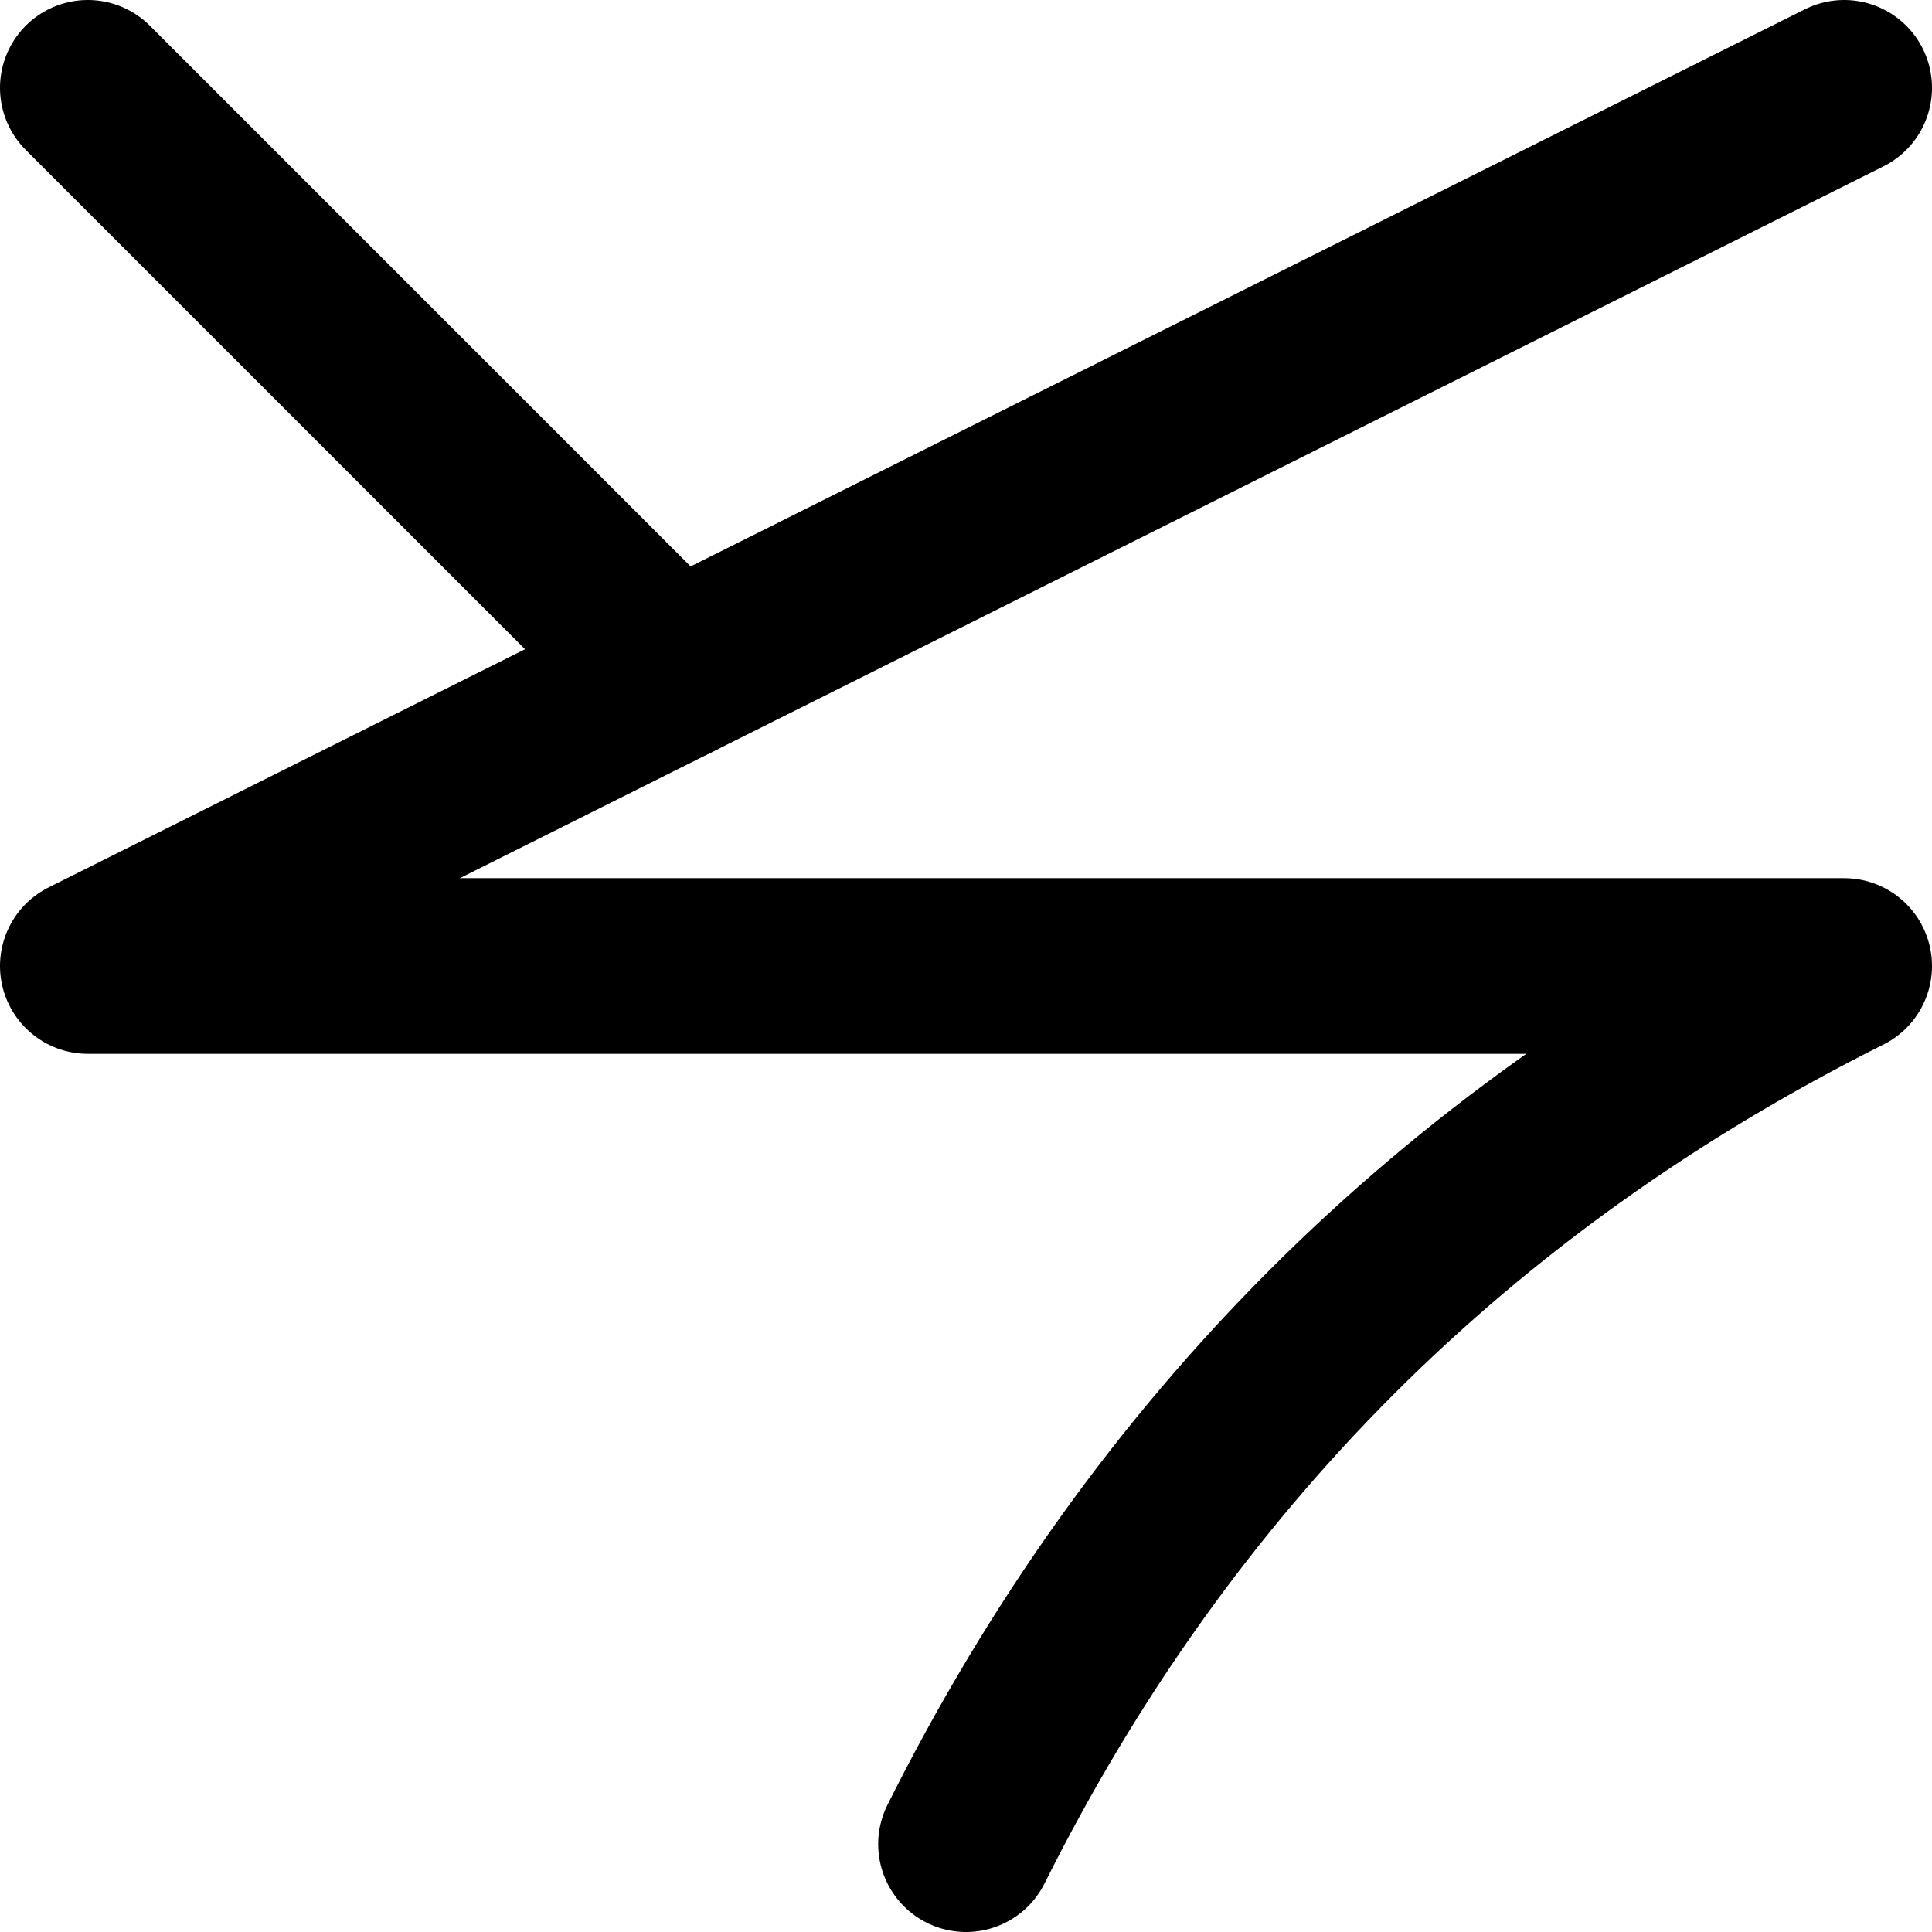
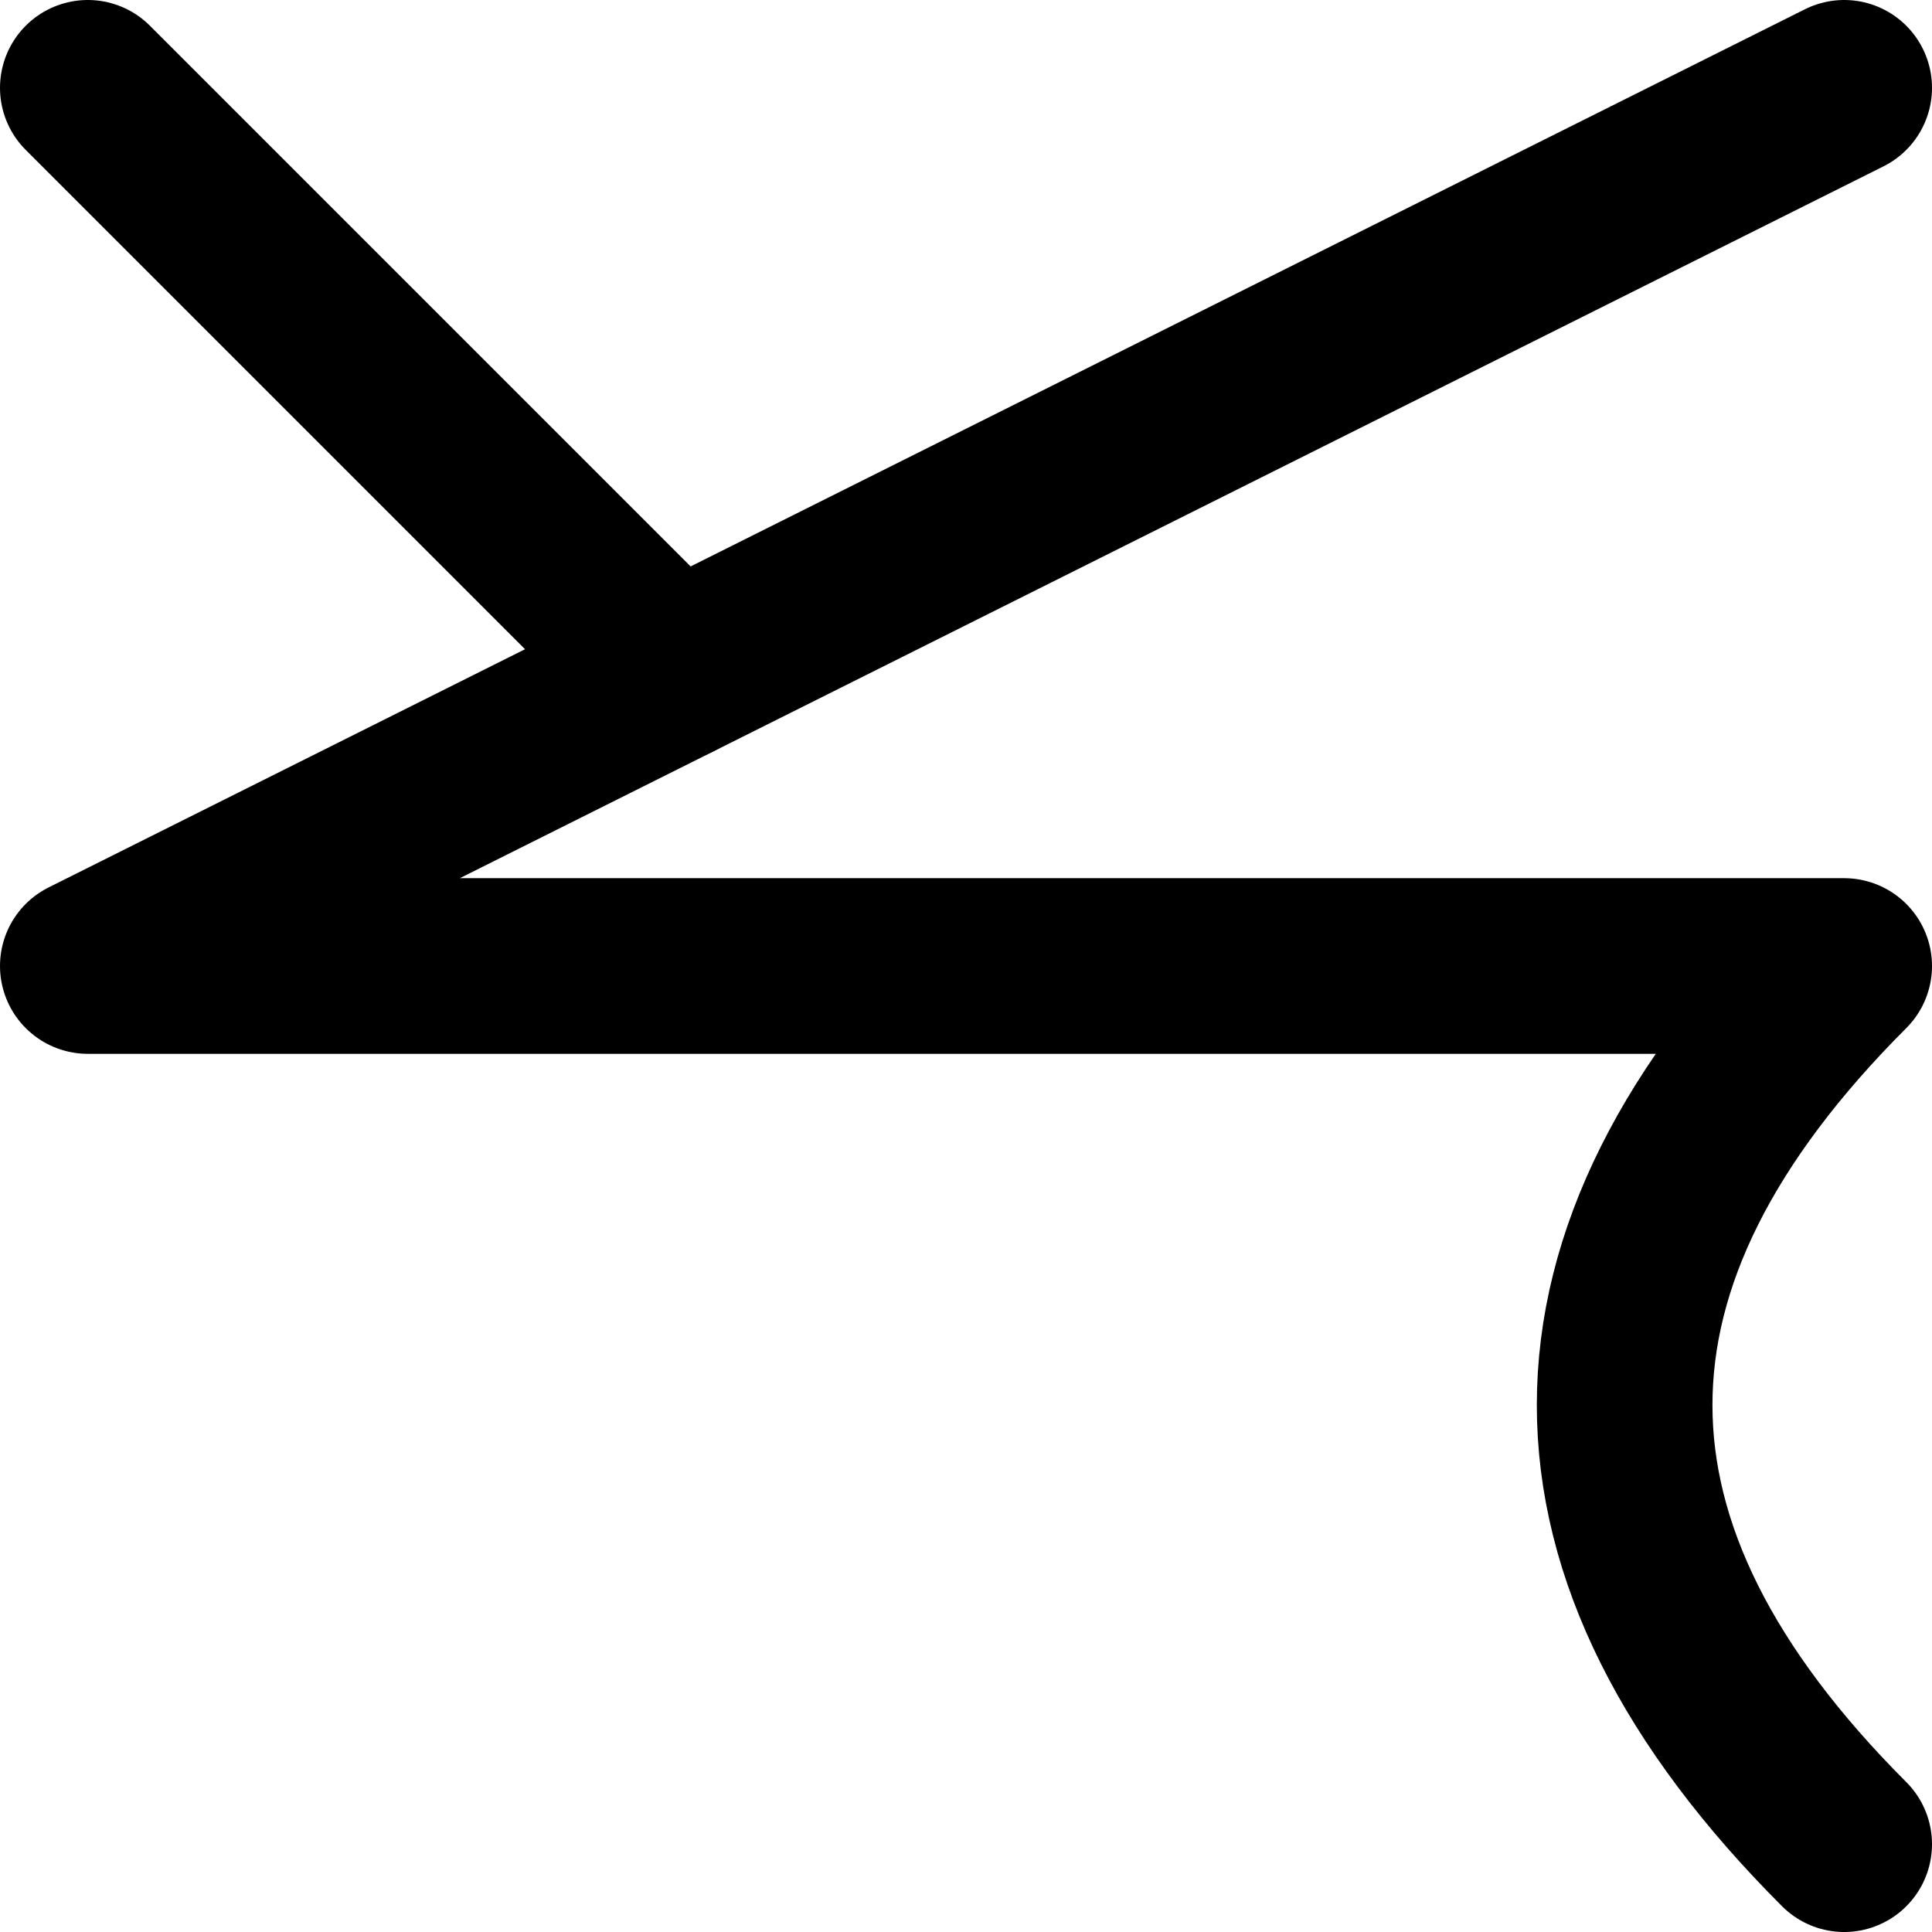
<svg xmlns="http://www.w3.org/2000/svg" height="110" width="110">
  <path d="M5 5 L38.333 38.333" fill="none" opacity="1" stroke="#000000" stroke-linecap="round" stroke-linejoin="round" stroke-width="10" />
-   <path d="M105 5 L5 55 H105 Q71.667 71.667 55 105" fill="none" opacity="1" stroke="#000000" stroke-linecap="round" stroke-linejoin="round" stroke-width="10" />
+   <path d="M105 5 L5 55 H105 Q80 80 105 105" fill="none" opacity="1" stroke="#000000" stroke-linecap="round" stroke-linejoin="round" stroke-width="10" />
</svg>
